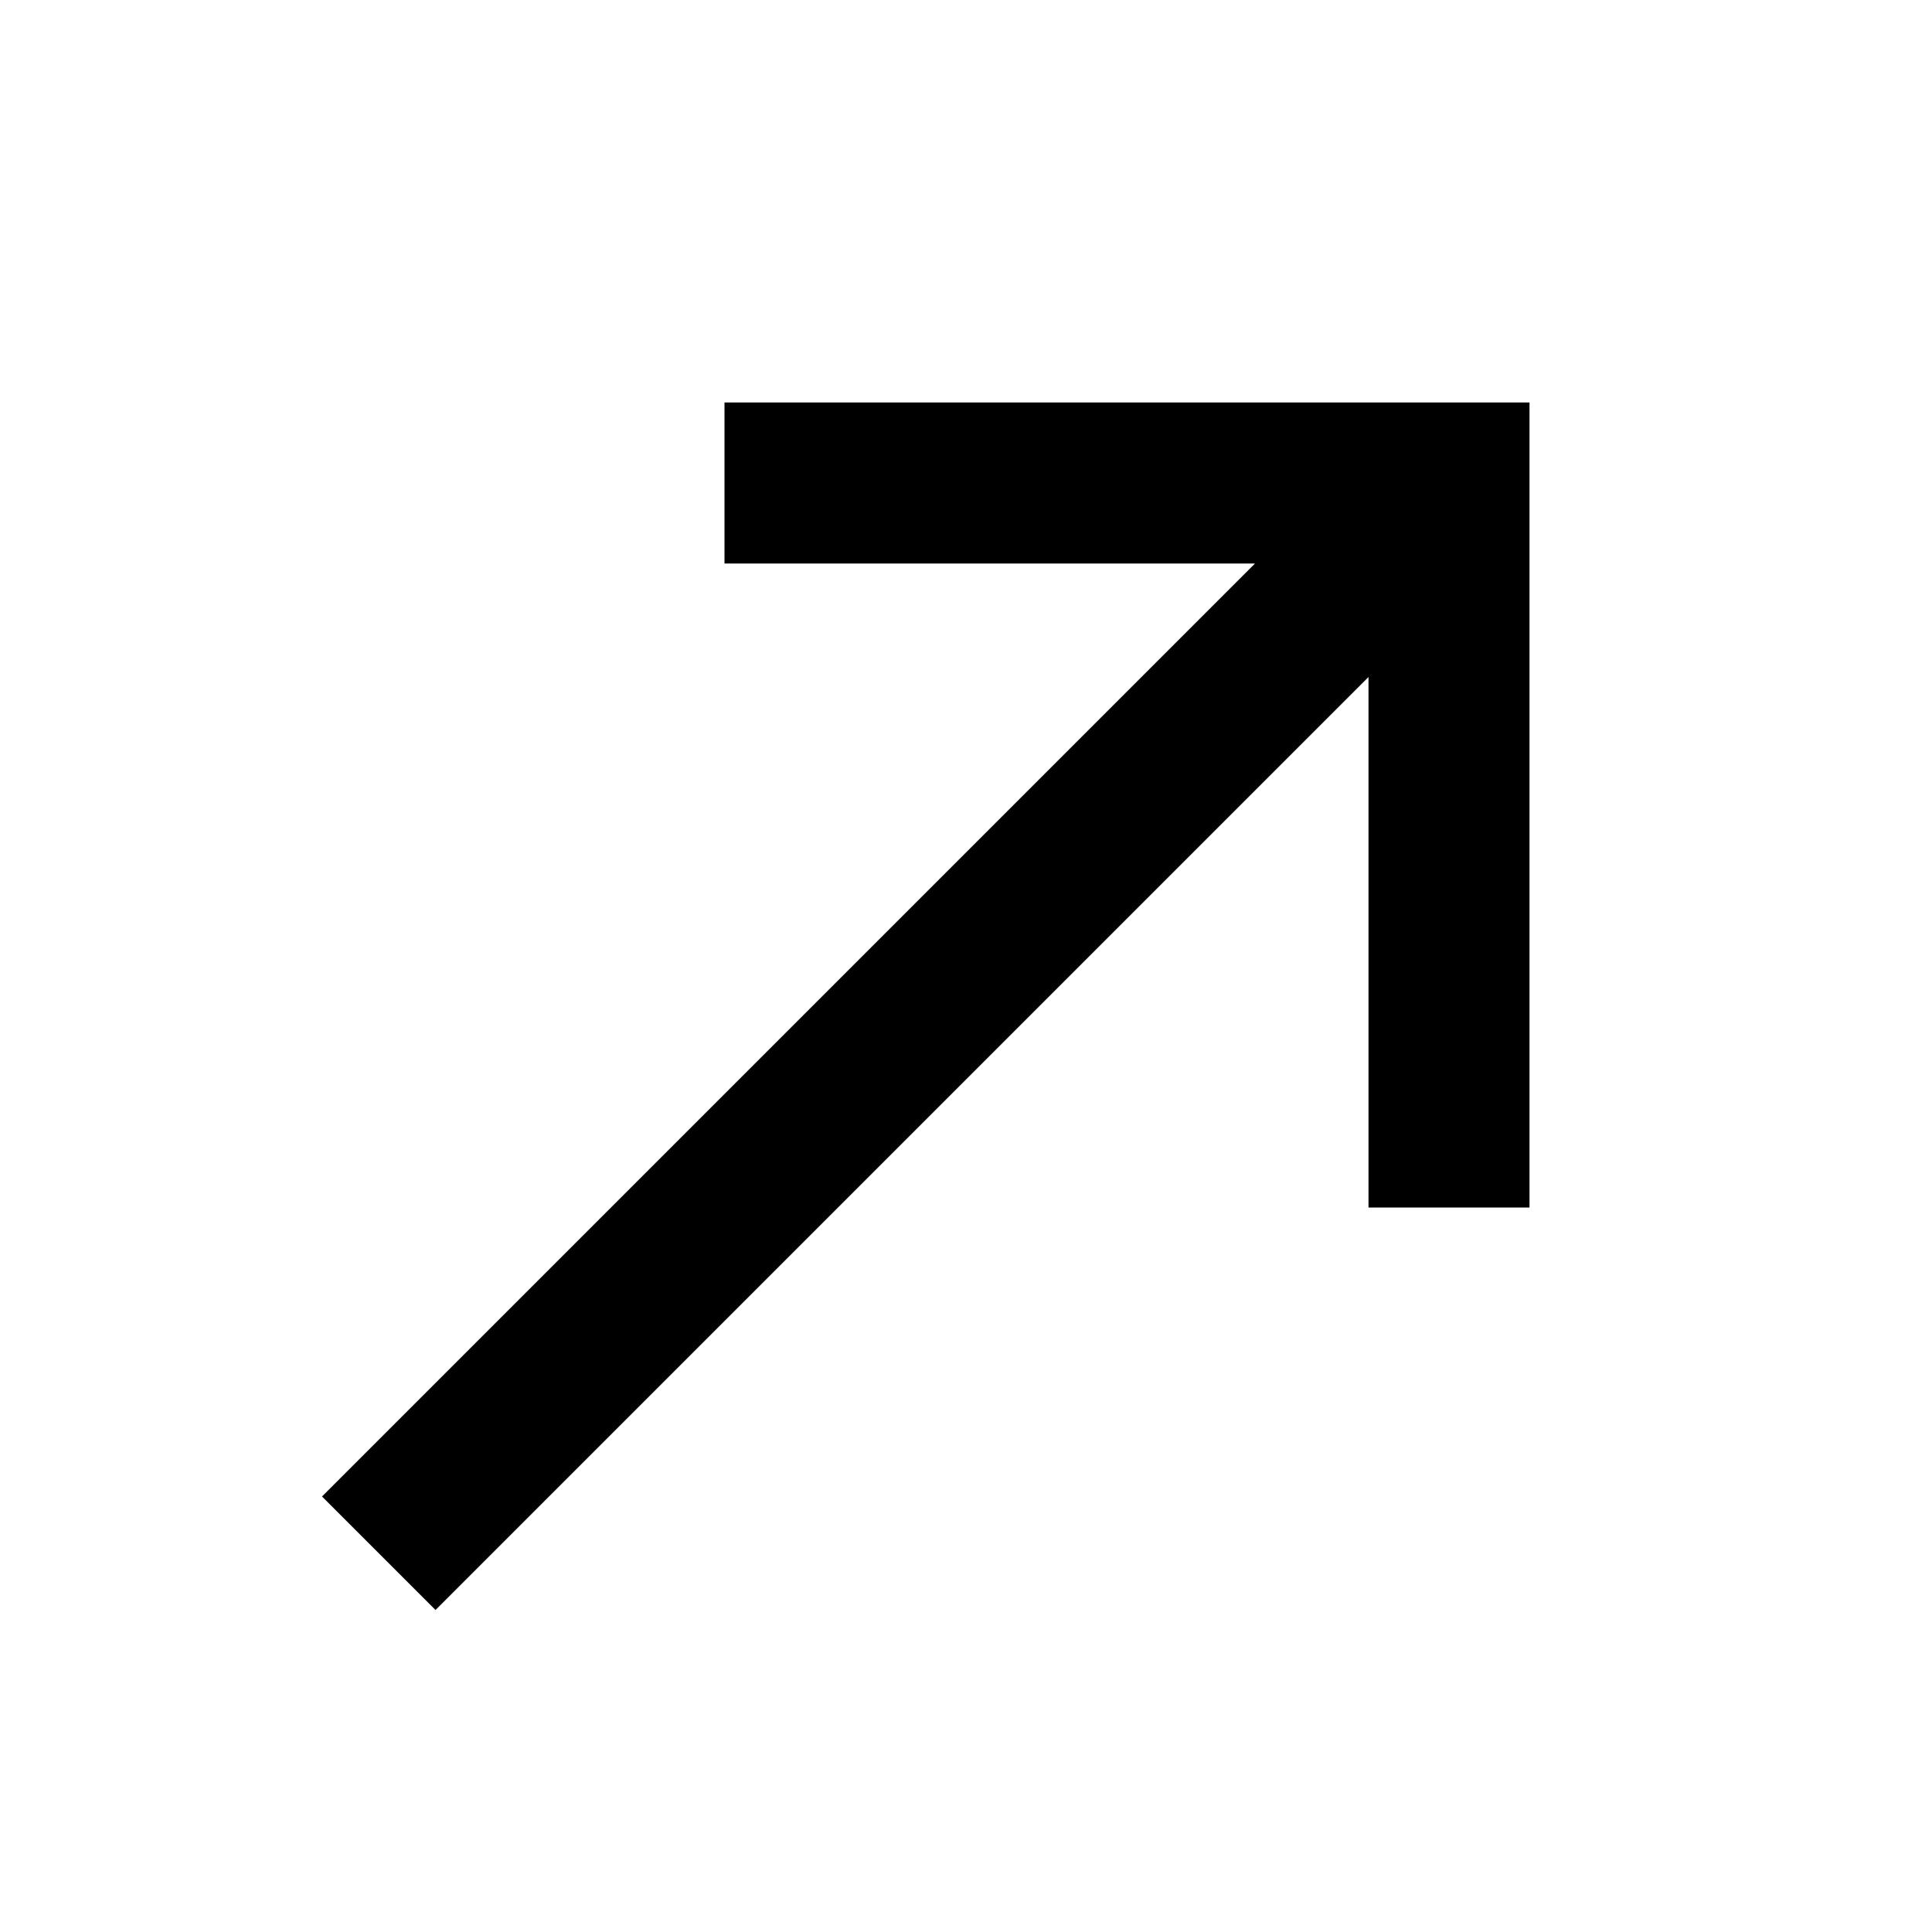
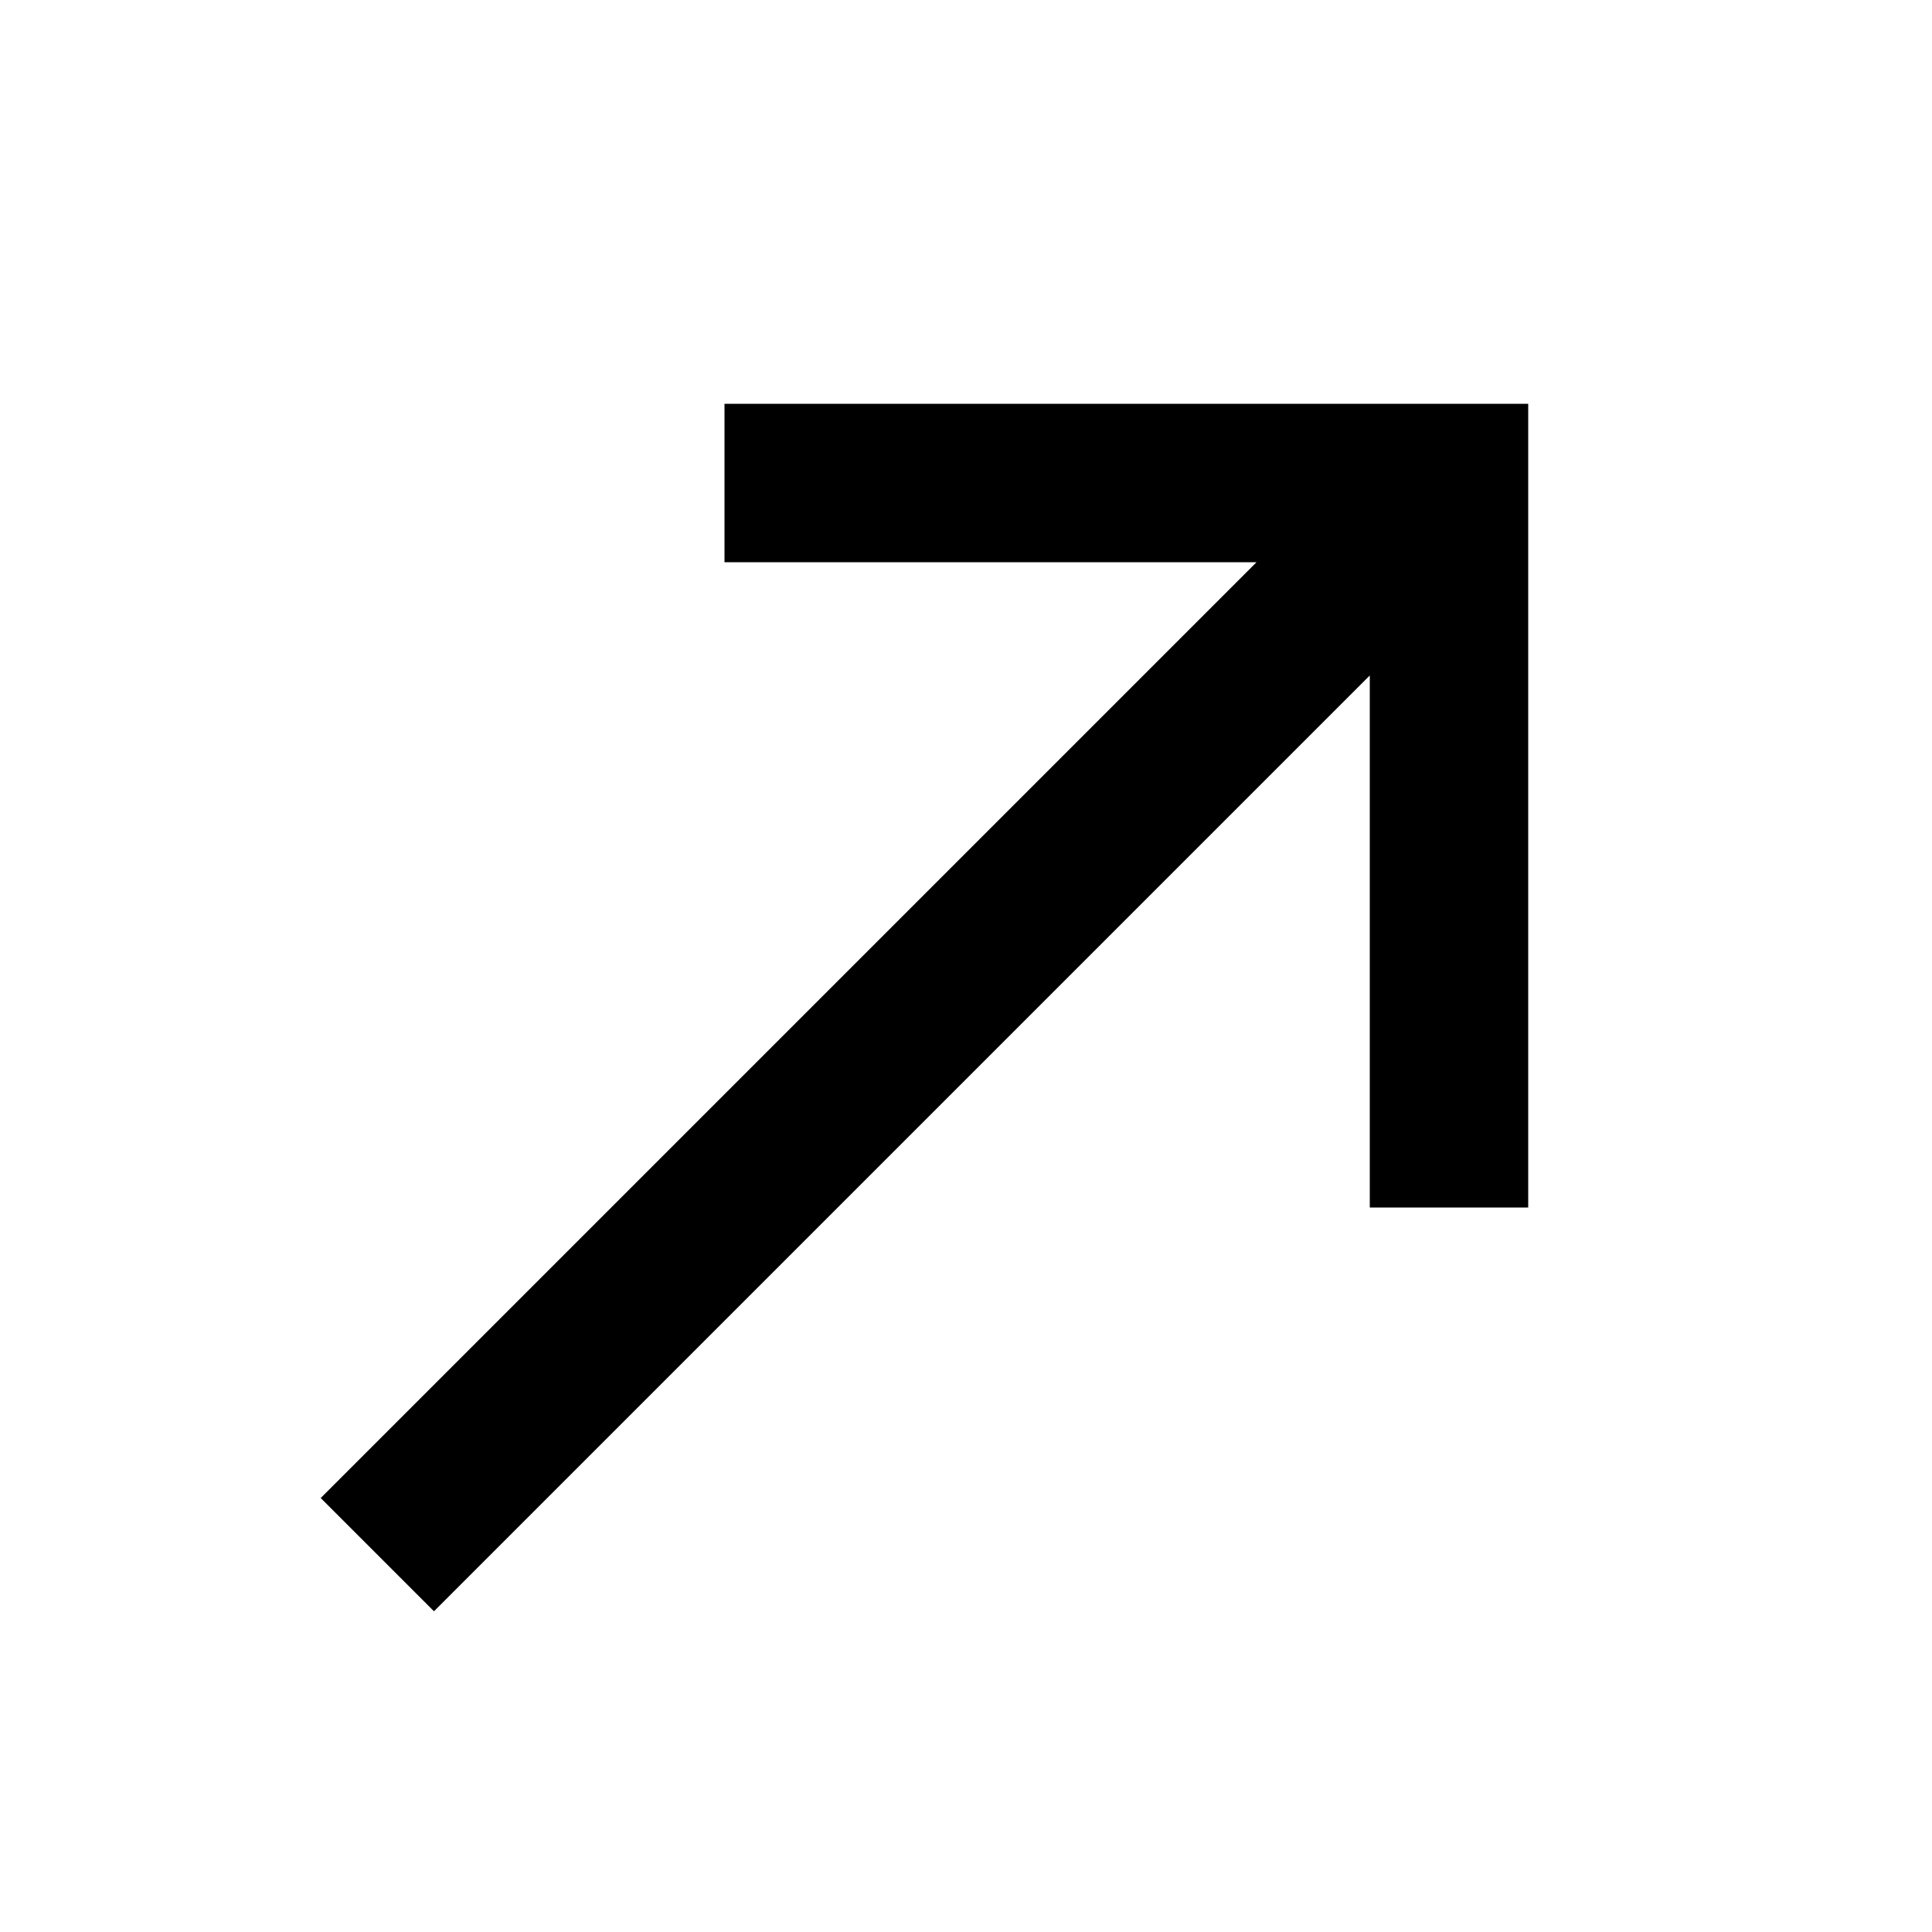
- <svg xmlns="http://www.w3.org/2000/svg" fill="currentColor" height="24px" id="arrow_up" viewBox="0 0 24 24" width="24px">
-   <rect fill="none" height="24" width="24" />
-   <path d="M9,5v2h6.59L4,18.59L5.41,20L17,8.41V15h2V5H9z" />
+ <svg xmlns="http://www.w3.org/2000/svg" fill="none" height="16" id="arrow-up" viewBox="0 0 16 16" width="16">
+   <path d="M6 3.344H12.656V10H11.344V5.594L3.594 13.344L2.656 12.406L10.406 4.656H6V3.344Z" fill="currentColor" />
</svg>
